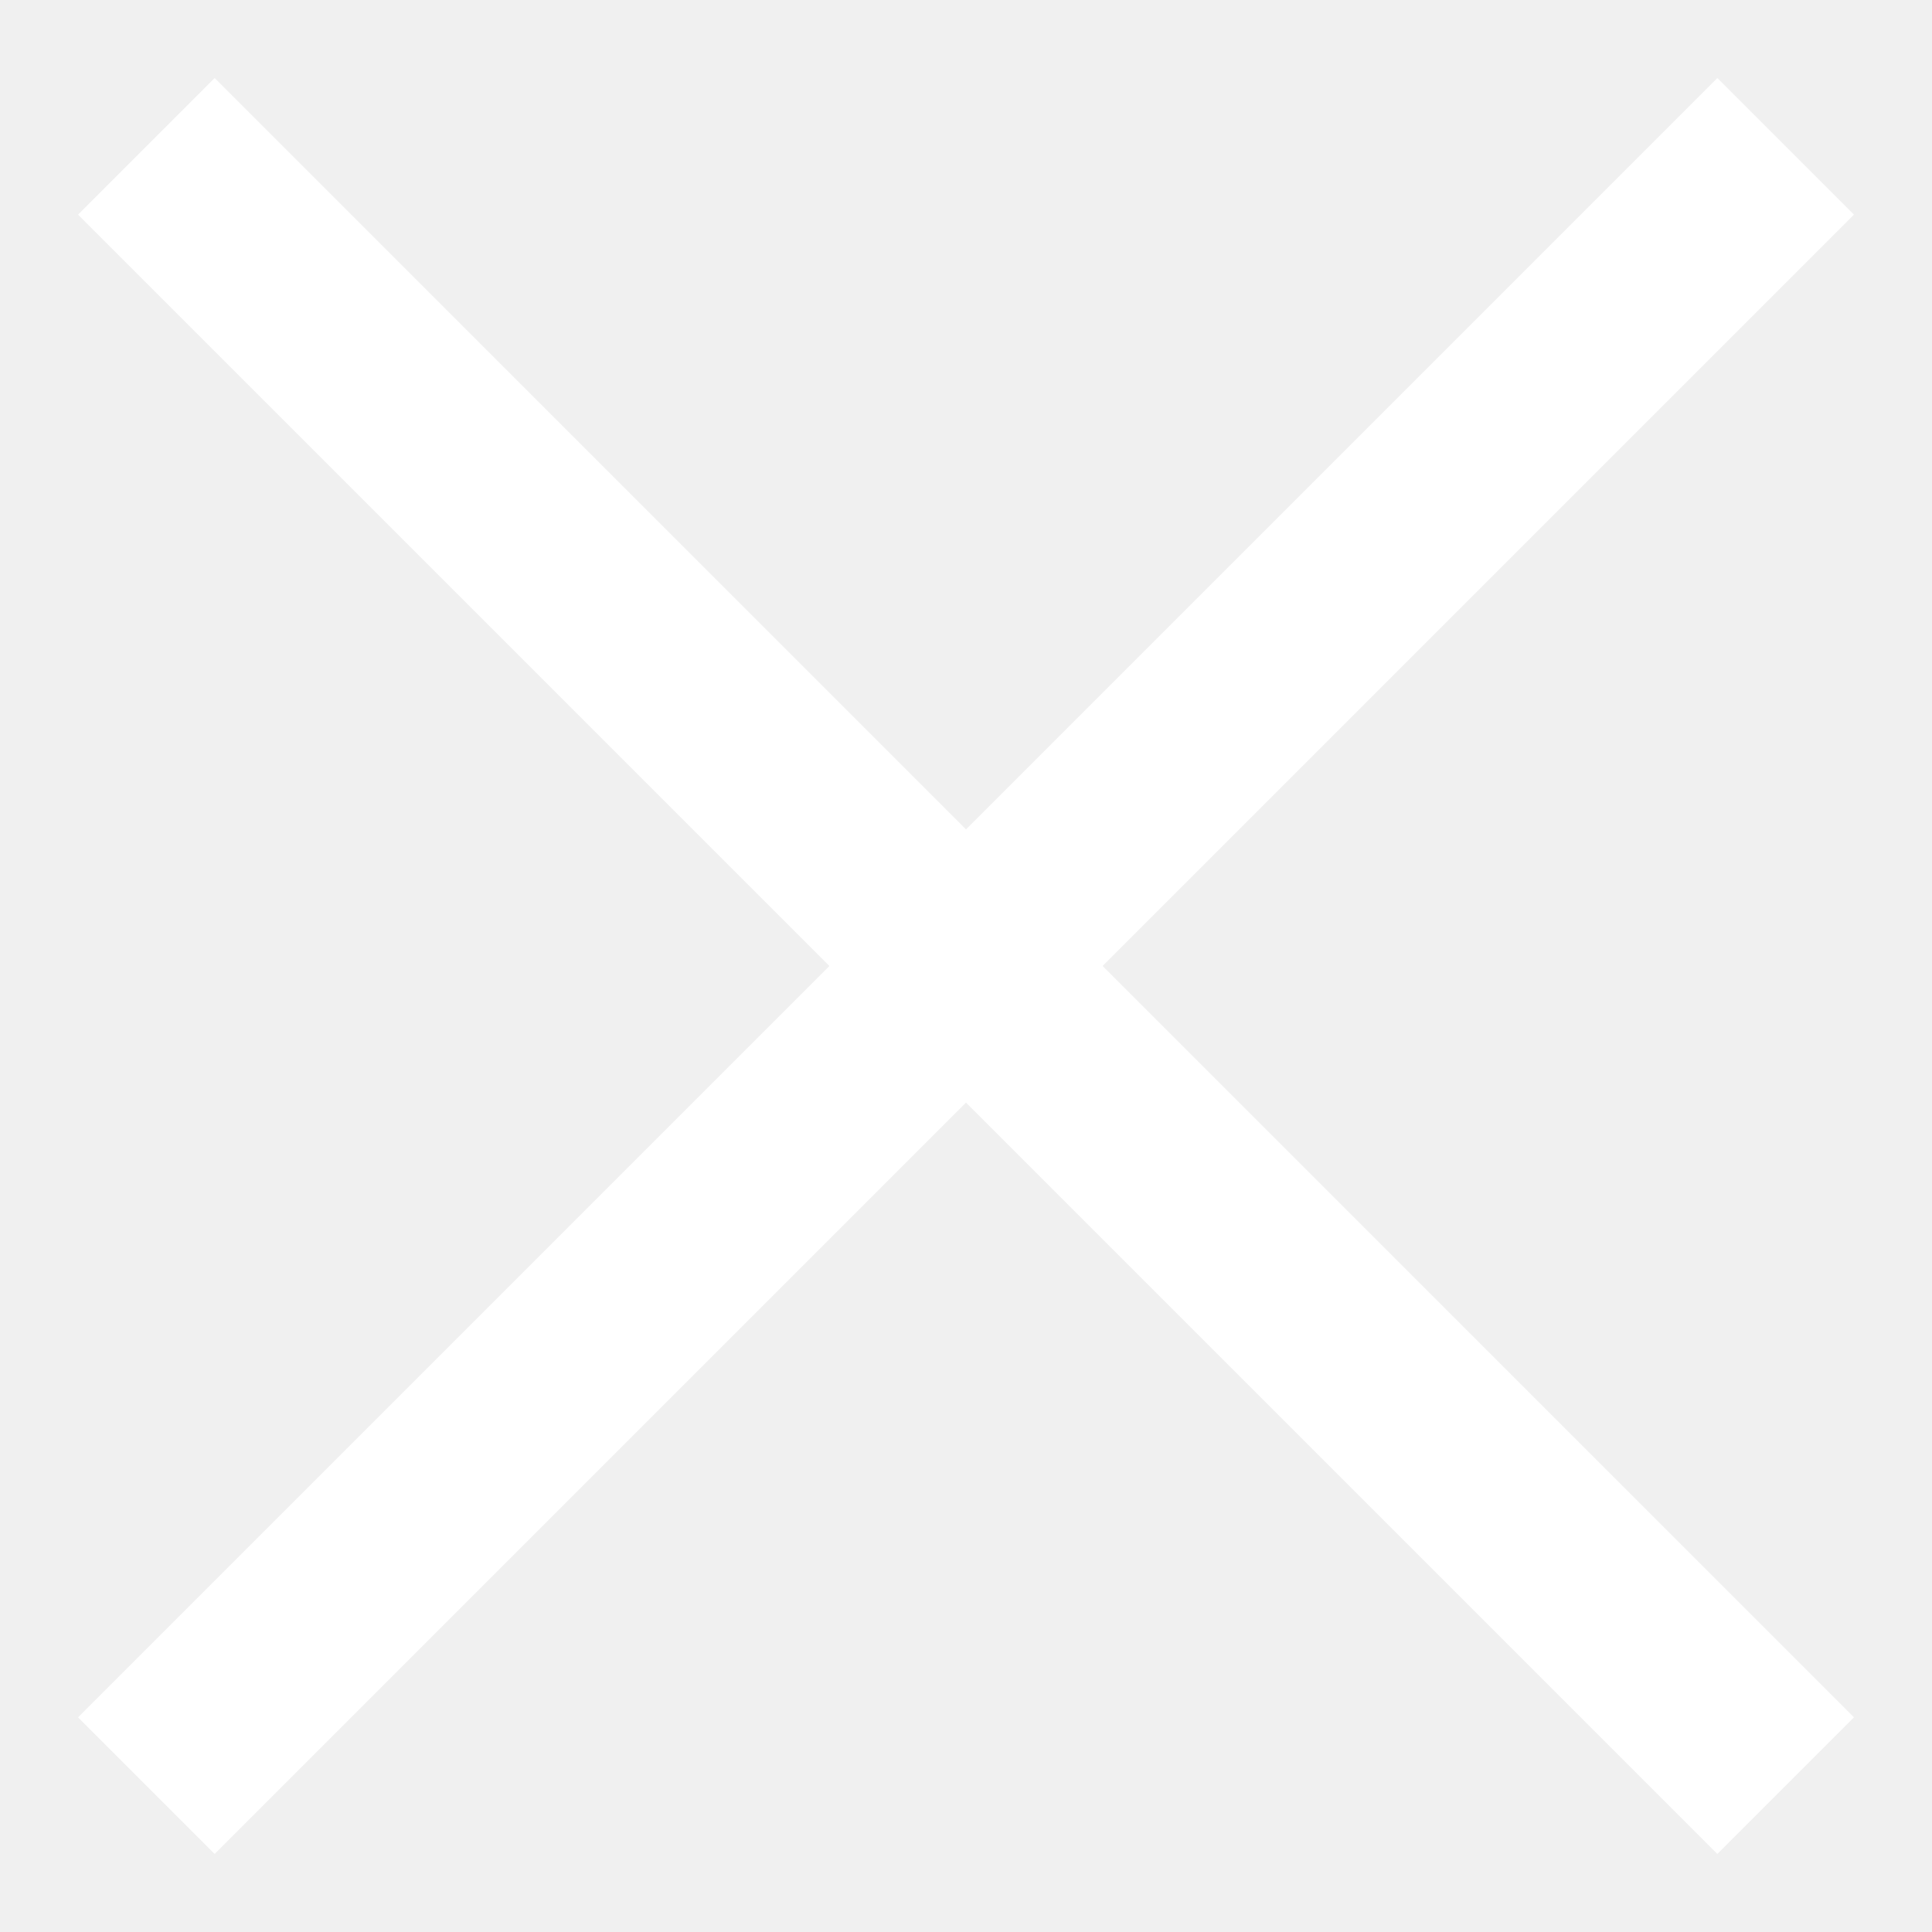
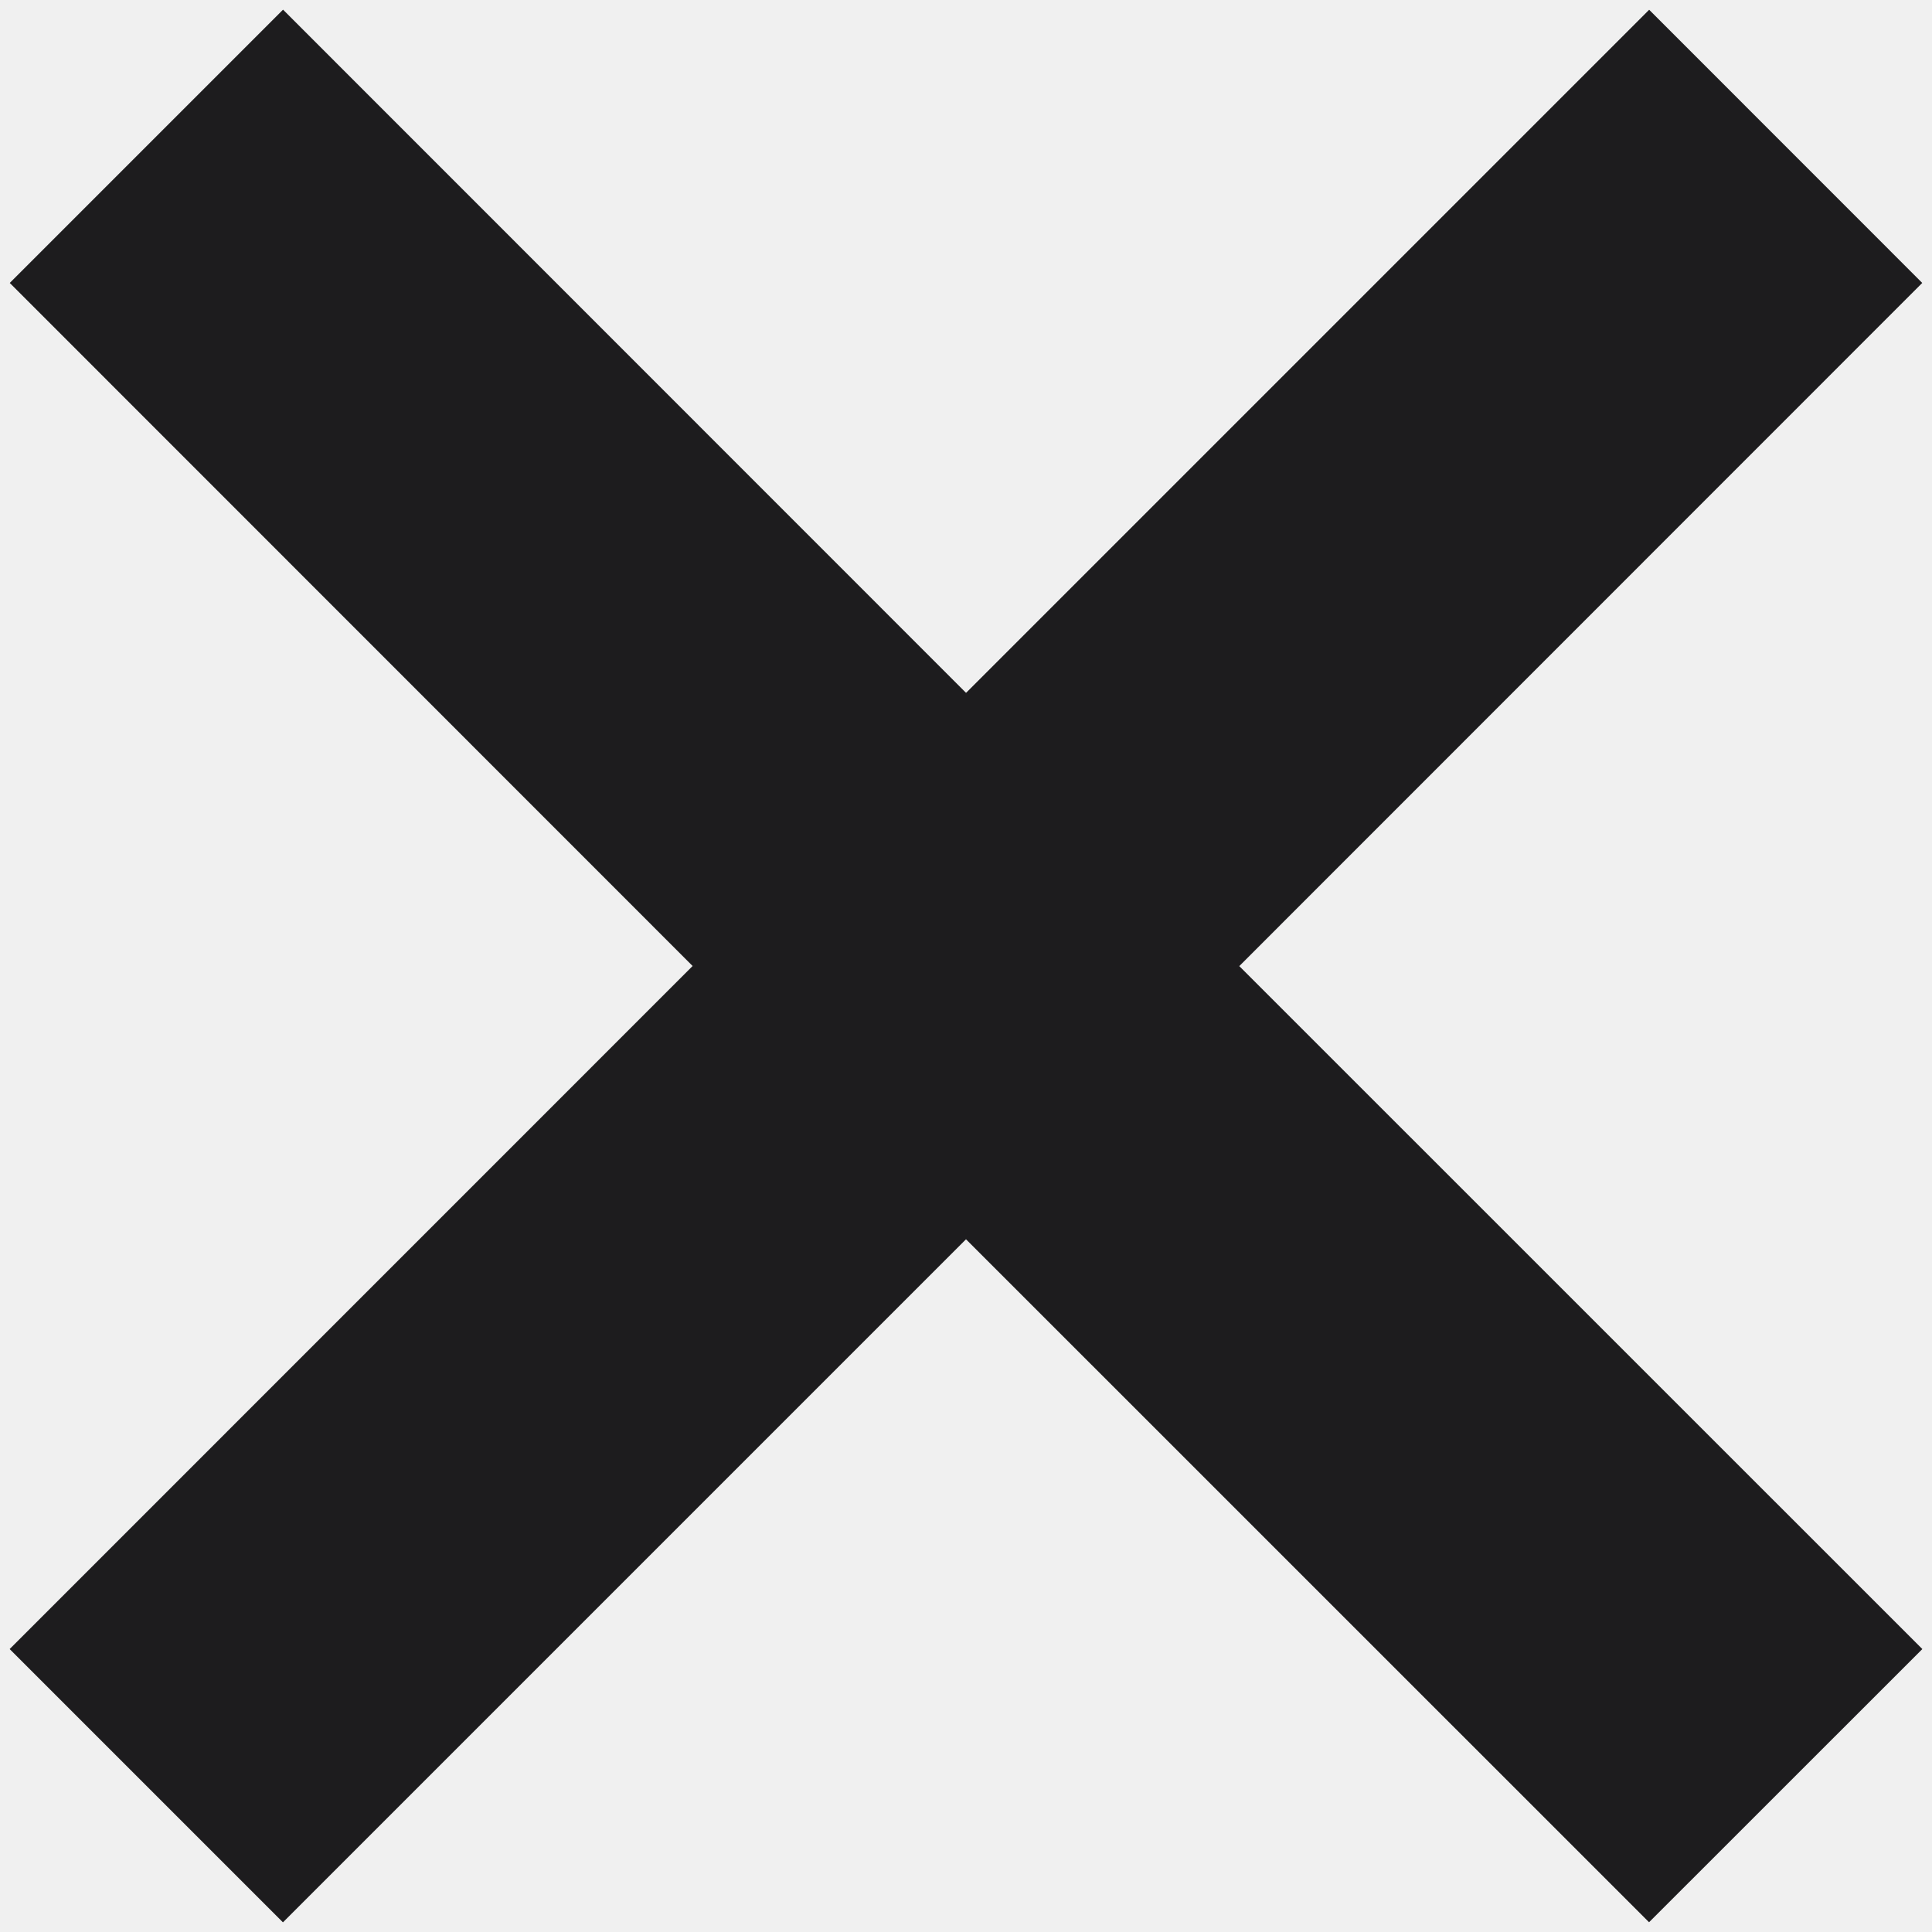
<svg xmlns="http://www.w3.org/2000/svg" width="20" height="20" fill="none">
-   <path fill-rule="evenodd" clip-rule="evenodd" d="M10 8.586 2.222.808.808 2.222 8.586 10 .808 17.778l1.414 1.414L10 11.414l7.778 7.778 1.414-1.414L11.414 10l7.778-7.778L17.778.808 10 8.586Z" fill="#fff" />
+   <path fill-rule="evenodd" clip-rule="evenodd" d="M10 7.172 2.93.1.101 2.929 7.17 10l-7.07 7.071L2.929 19.9 10 12.829l7.071 7.07 2.829-2.828-7.071-7.07 7.07-7.072L17.072.101l-7.07 7.07Z" fill="#1D1C1E" />
</svg>
